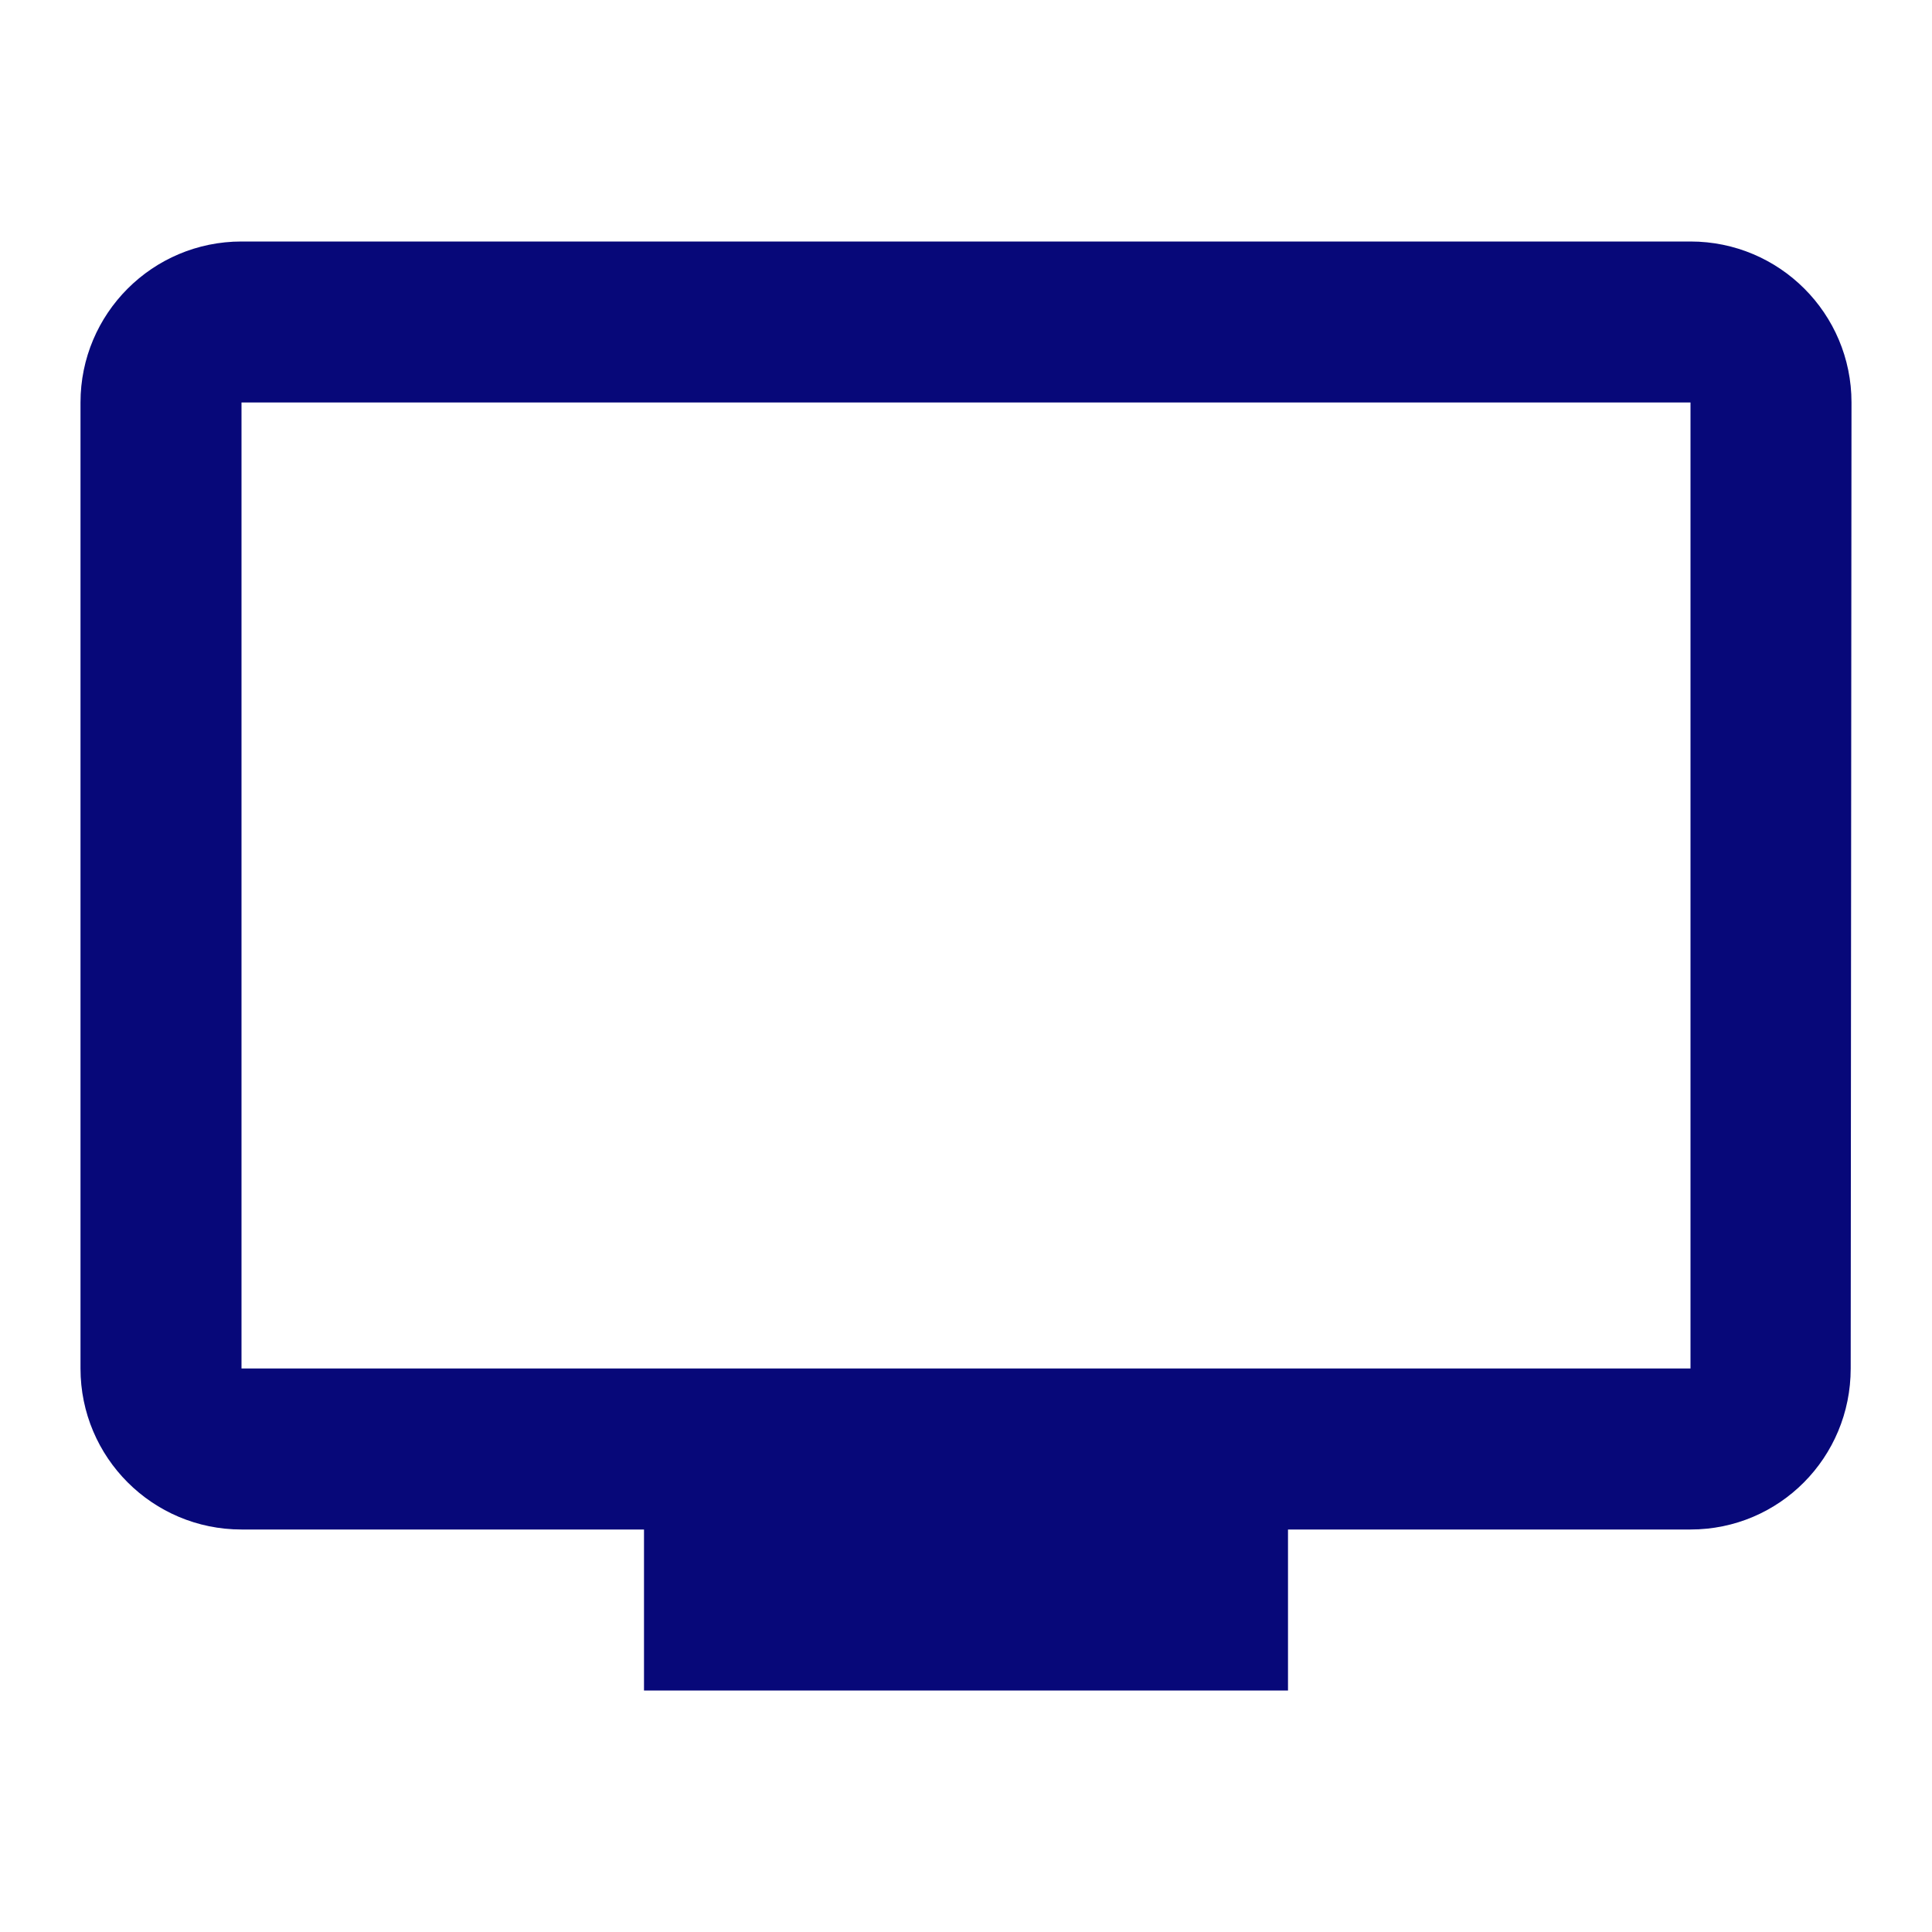
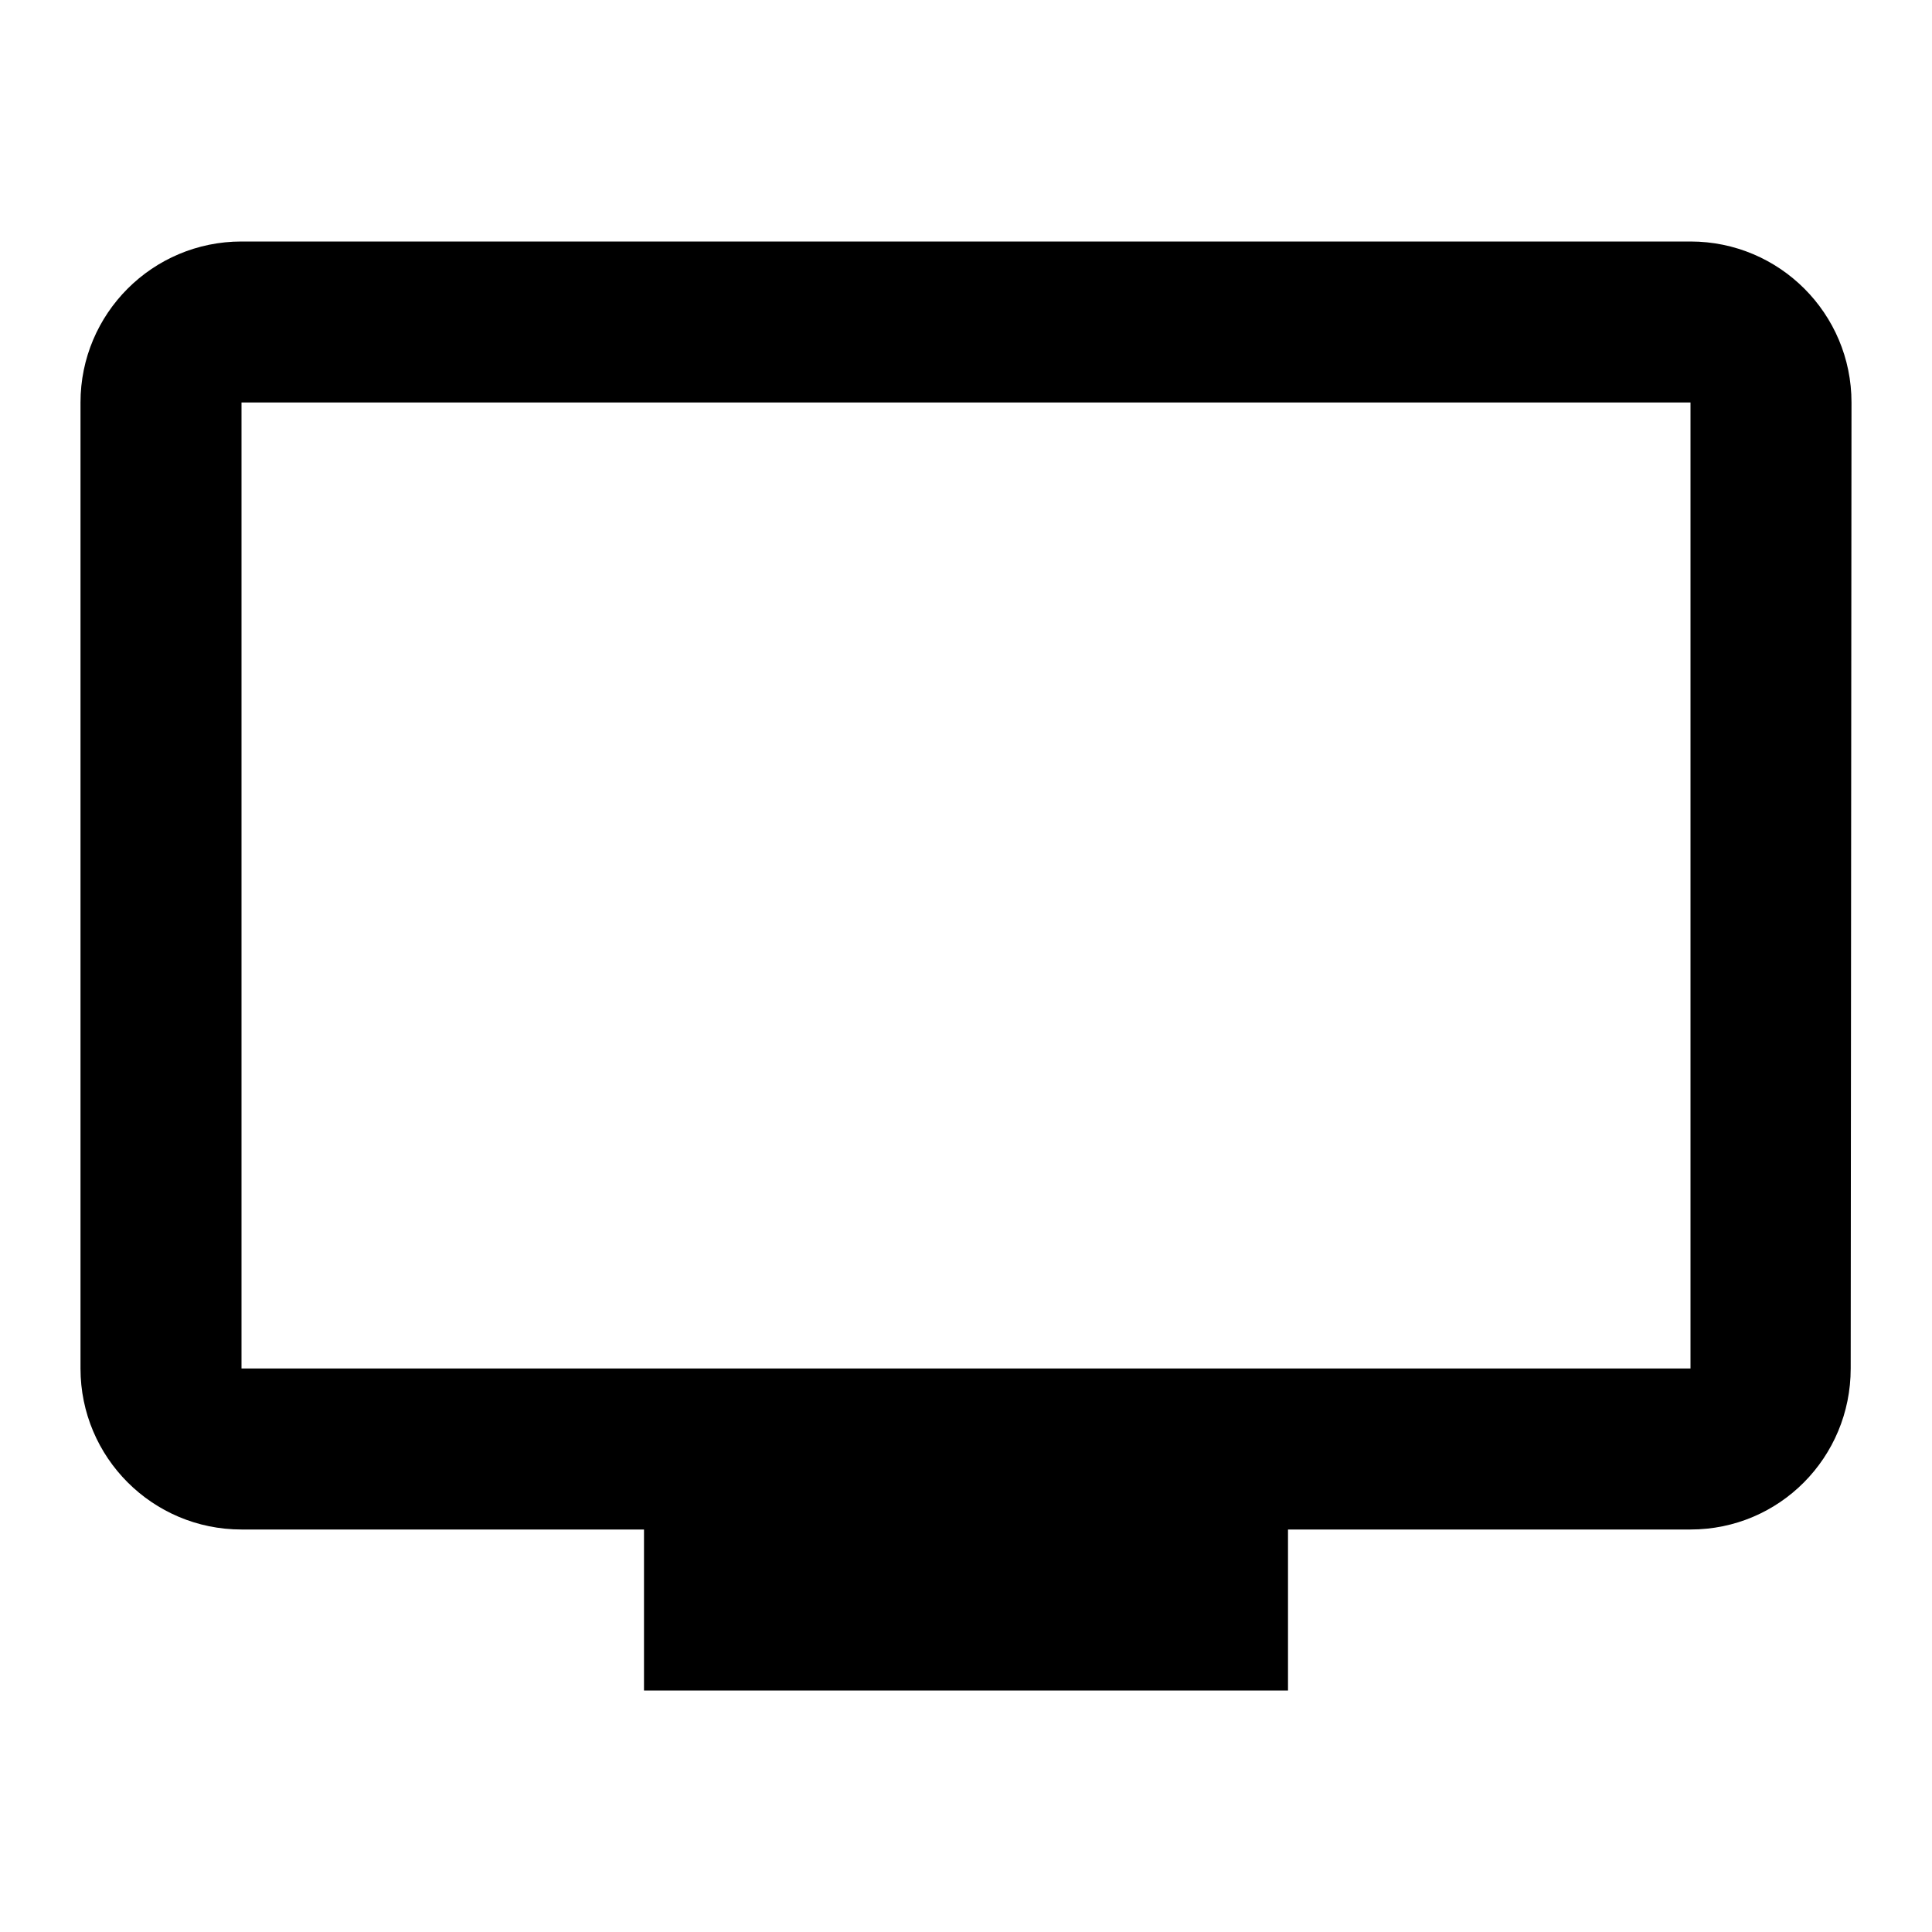
- <svg xmlns="http://www.w3.org/2000/svg" id="SvgjsSvg1031" width="288" height="288" version="1.1">
-   <defs id="SvgjsDefs1032" />
-   <g id="SvgjsG1033">
-     <svg width="288" height="288" viewBox="0 0 48 48">
-       <path fill="none" d="M0 0h48v48h-48z" />
-       <path d="M42 6h-36c-2.21 0-4 1.79-4 4v24c0 2.21 1.79 4 4 4h10v4h16v-4h10c2.21 0 3.98-1.79 3.98-4l.02-24c0-2.21-1.79-4-4-4zm0 28h-36v-24h36v24z" fill="#070879" class="color000 svgShape" />
+ <svg xmlns="http://www.w3.org/2000/svg" id="SvgjsSvg1006" width="288" height="288" version="1.1">
+   <defs id="SvgjsDefs1007" />
+   <g id="SvgjsG1008" transform="matrix(1,0,0,1,0,0)">
+     <svg width="288" height="288">
+       <svg width="288" height="288">
+         <svg width="288" height="288" viewBox="0 0 48 48">
+           <path fill="none" d="M0 0h48v48h-48z" />
+           <path fill="#000000" d="M42 6h-36c-2.21 0-4 1.79-4 4v24c0 2.21 1.79 4 4 4h10v4h16v-4h10c2.21 0 3.98-1.79 3.98-4l.02-24c0-2.21-1.79-4-4-4zm0 28h-36v-24h36v24z" class="color000 svgShape color070879 color9090a8" />
+         </svg>
+       </svg>
    </svg>
  </g>
</svg>
